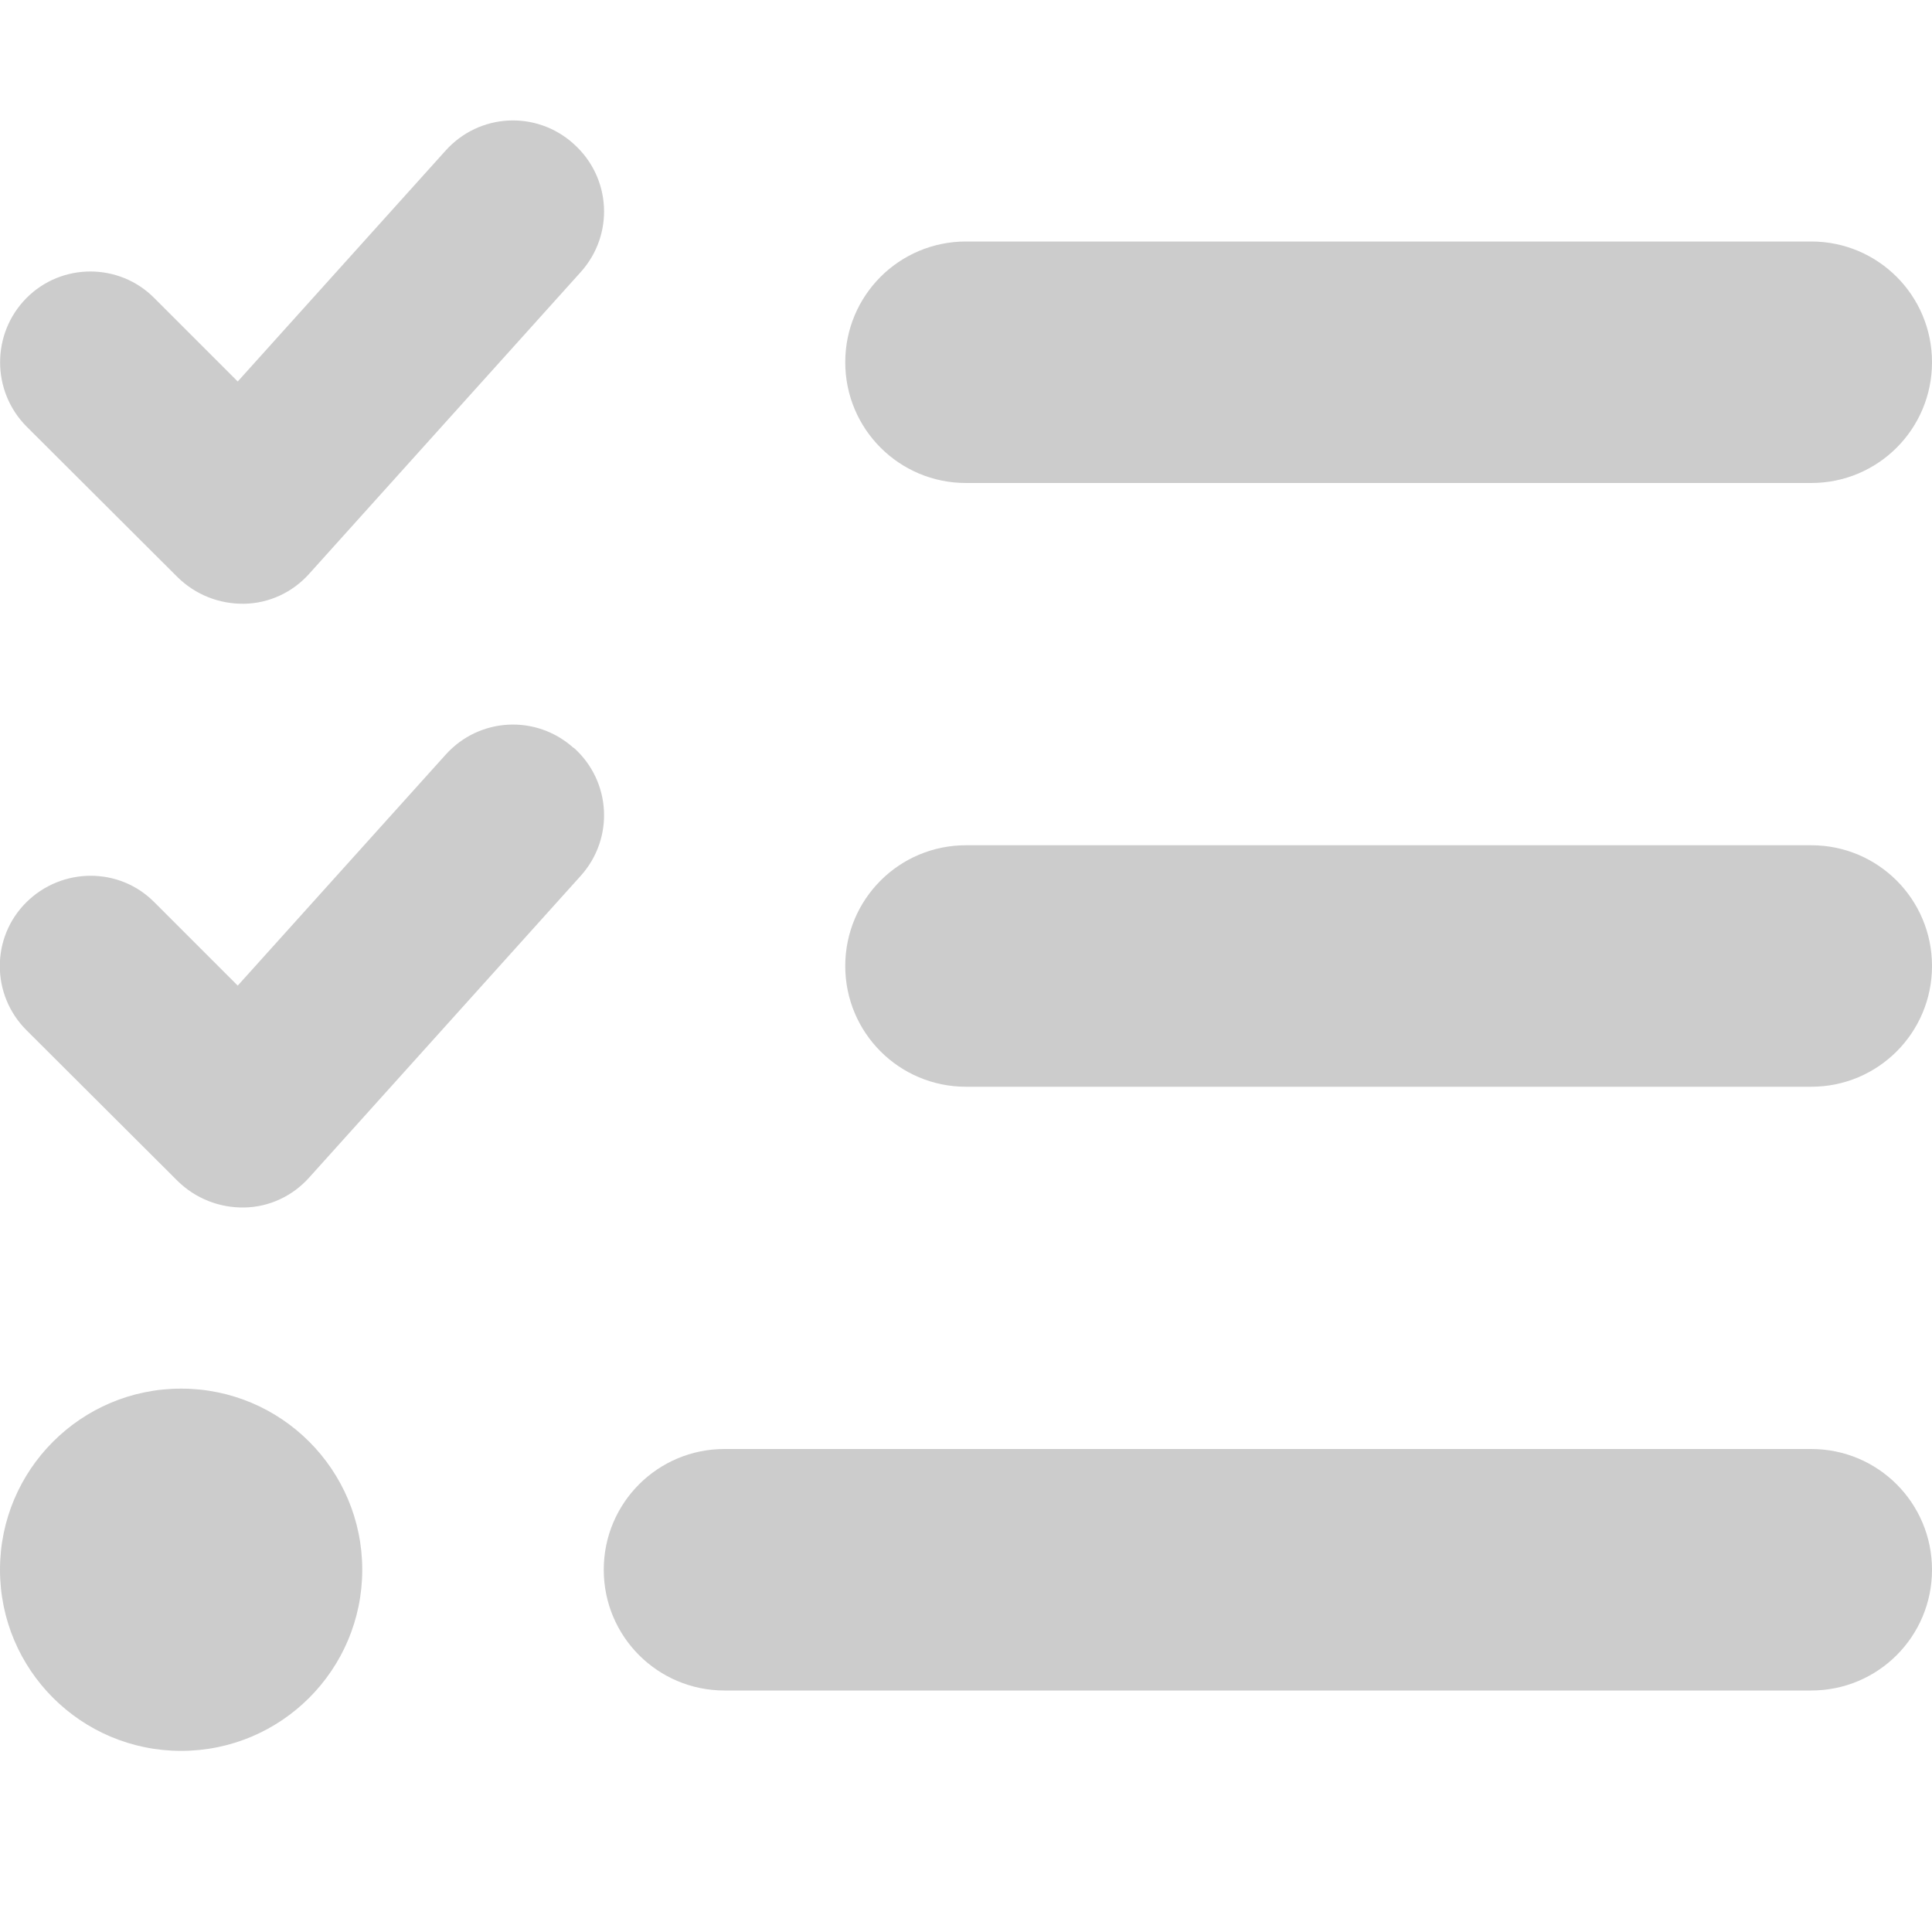
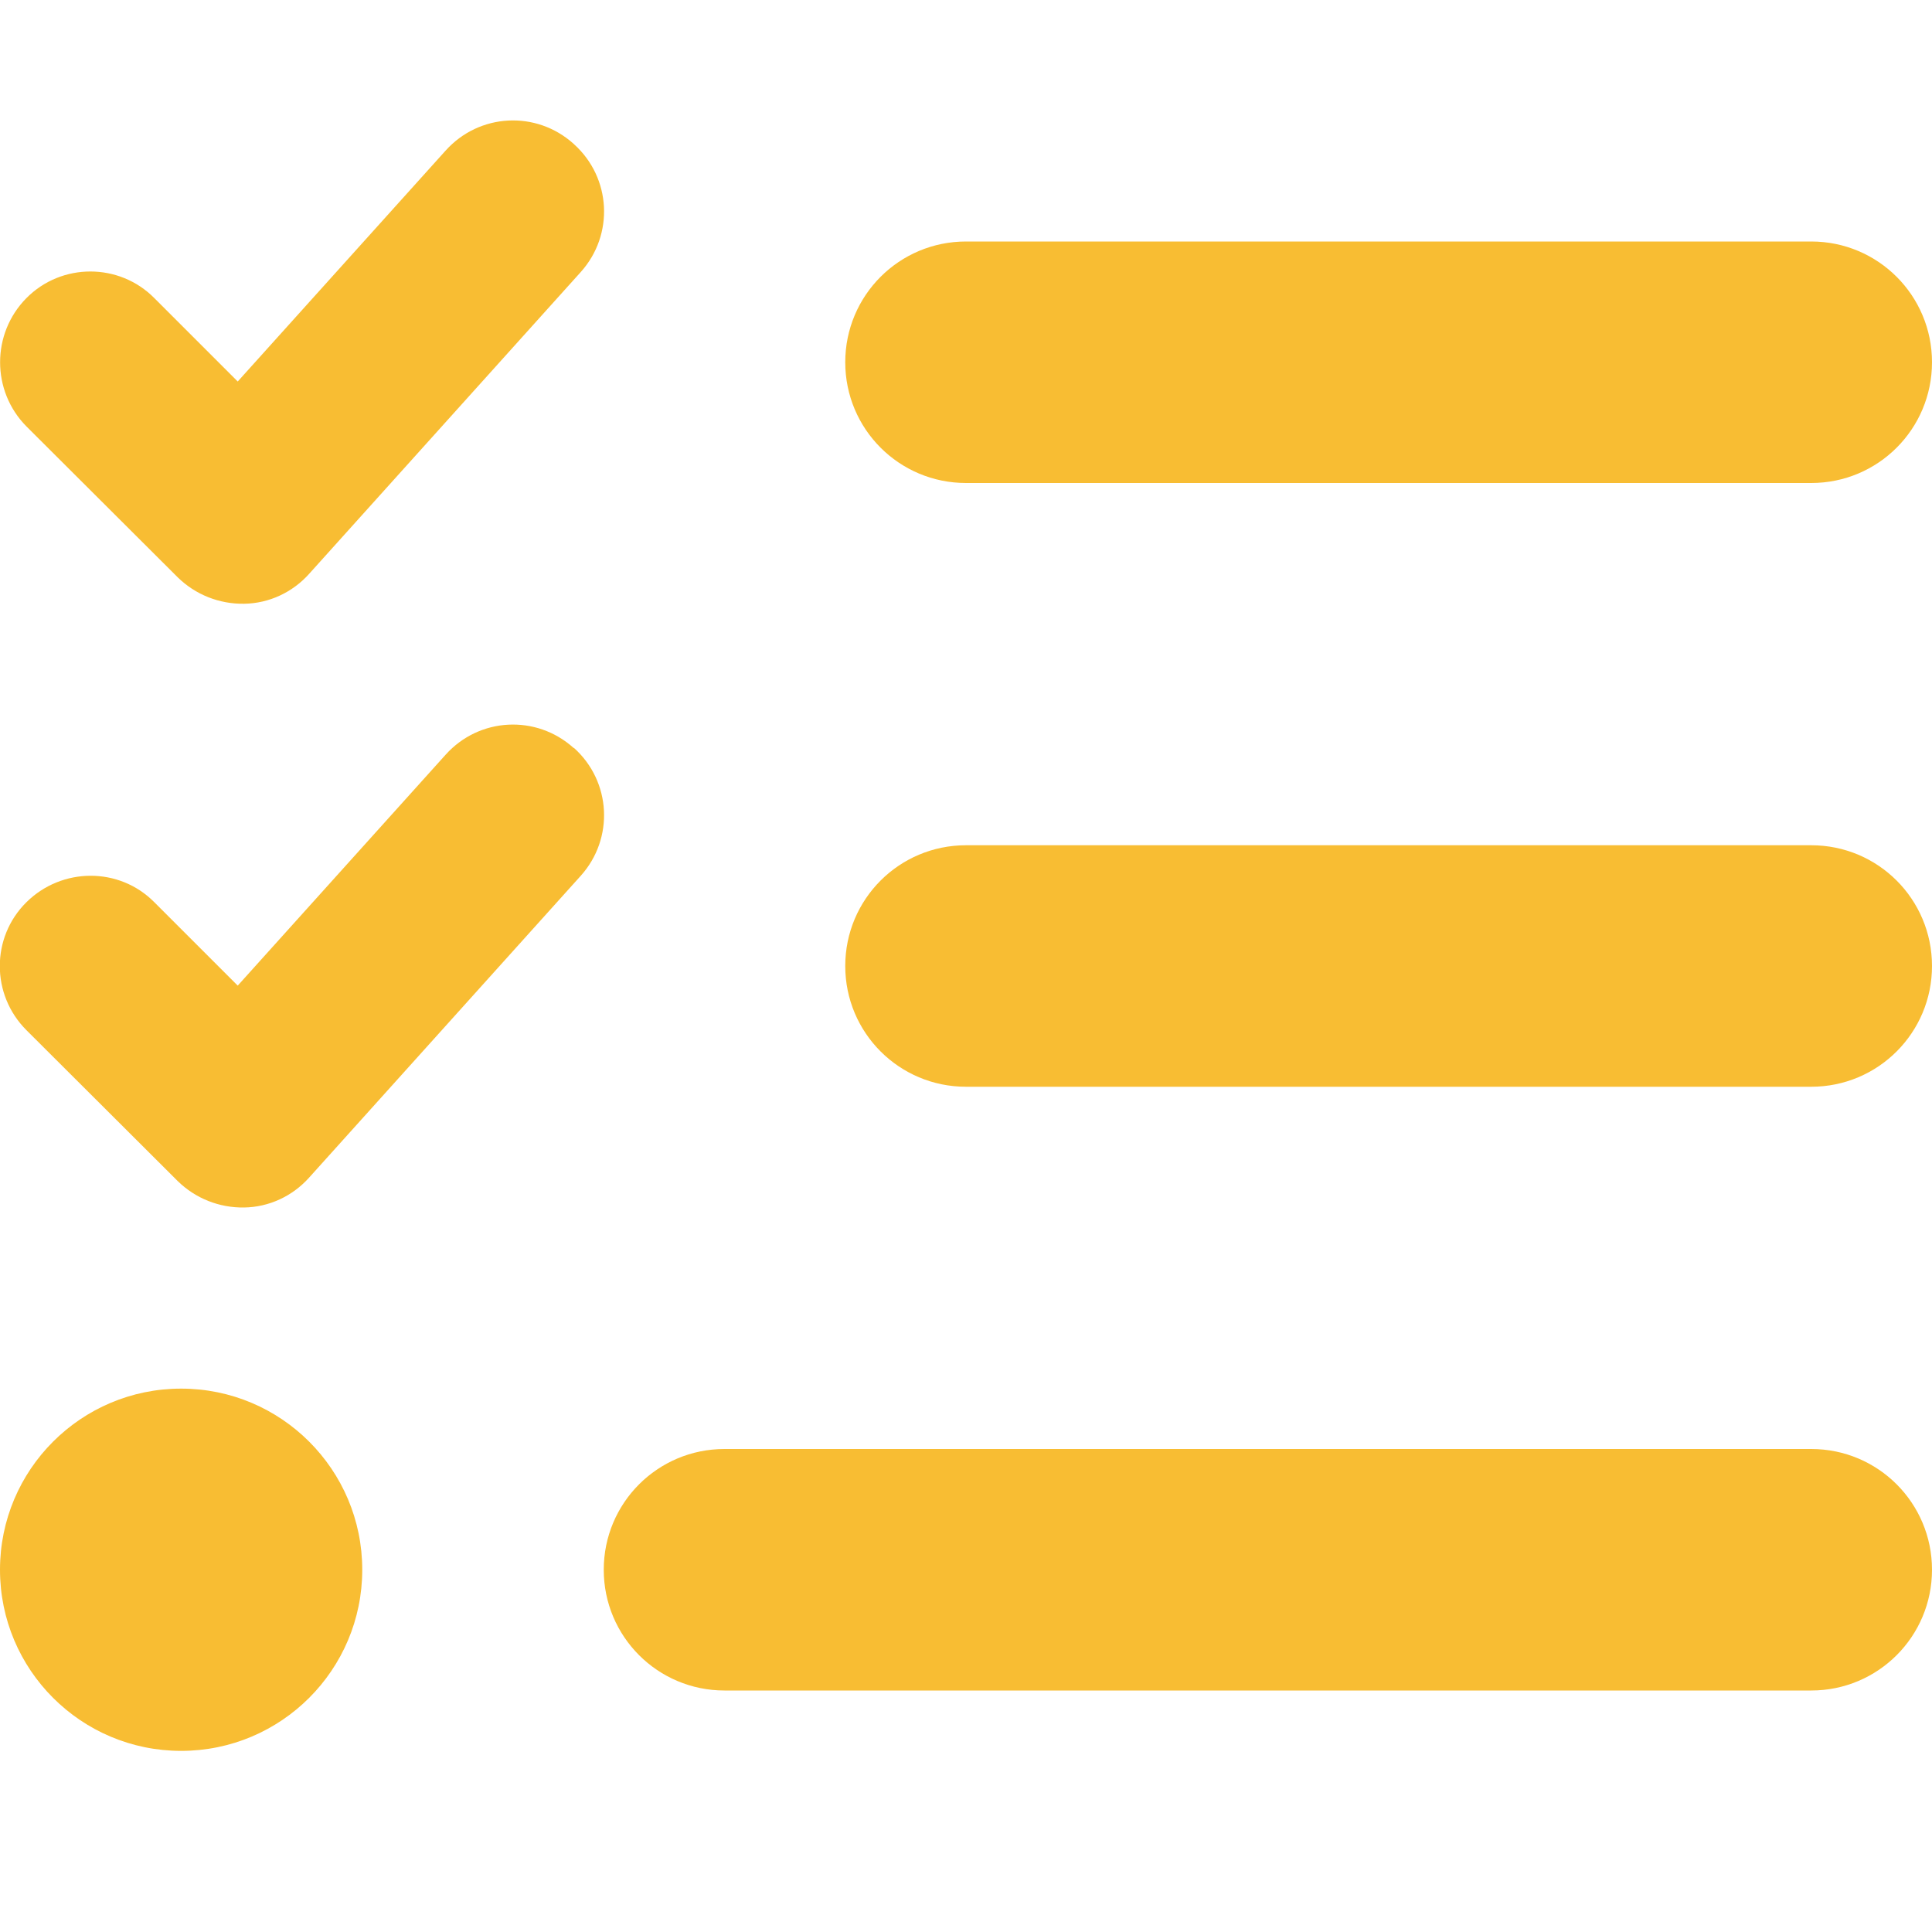
- <svg xmlns="http://www.w3.org/2000/svg" viewBox="0 0 512 512" fill="#ccc">
+ <svg xmlns="http://www.w3.org/2000/svg" viewBox="0 0 512 512" fill="#f8bd33">
  <path d="M152.1 38.2c9.9 8.9 10.7 24 1.8 33.9l-72 80c-4.4 4.9-10.6 7.8-17.2 7.9s-12.9-2.4-17.6-7L7 113C-2.3 103.6-2.3 88.4 7 79s24.6-9.4 33.9 0l22.1 22.1 55.1-61.2c8.9-9.9 24-10.7 33.9-1.8zm0 160c9.9 8.9 10.7 24 1.8 33.9l-72 80c-4.4 4.9-10.6 7.8-17.2 7.9s-12.9-2.4-17.6-7L7 273c-9.4-9.4-9.4-24.6 0-33.9s24.6-9.4 33.9 0l22.1 22.1 55.1-61.2c8.9-9.9 24-10.7 33.9-1.8zM224 96c0-17.7 14.3-32 32-32H480c17.7 0 32 14.3 32 32s-14.3 32-32 32H256c-17.7 0-32-14.3-32-32zm0 160c0-17.7 14.3-32 32-32H480c17.7 0 32 14.3 32 32s-14.3 32-32 32H256c-17.7 0-32-14.3-32-32zM160 416c0-17.7 14.3-32 32-32H480c17.7 0 32 14.3 32 32s-14.3 32-32 32H192c-17.7 0-32-14.3-32-32zM48 368a48 48 0 1 1 0 96 48 48 0 1 1 0-96z" />
</svg>
